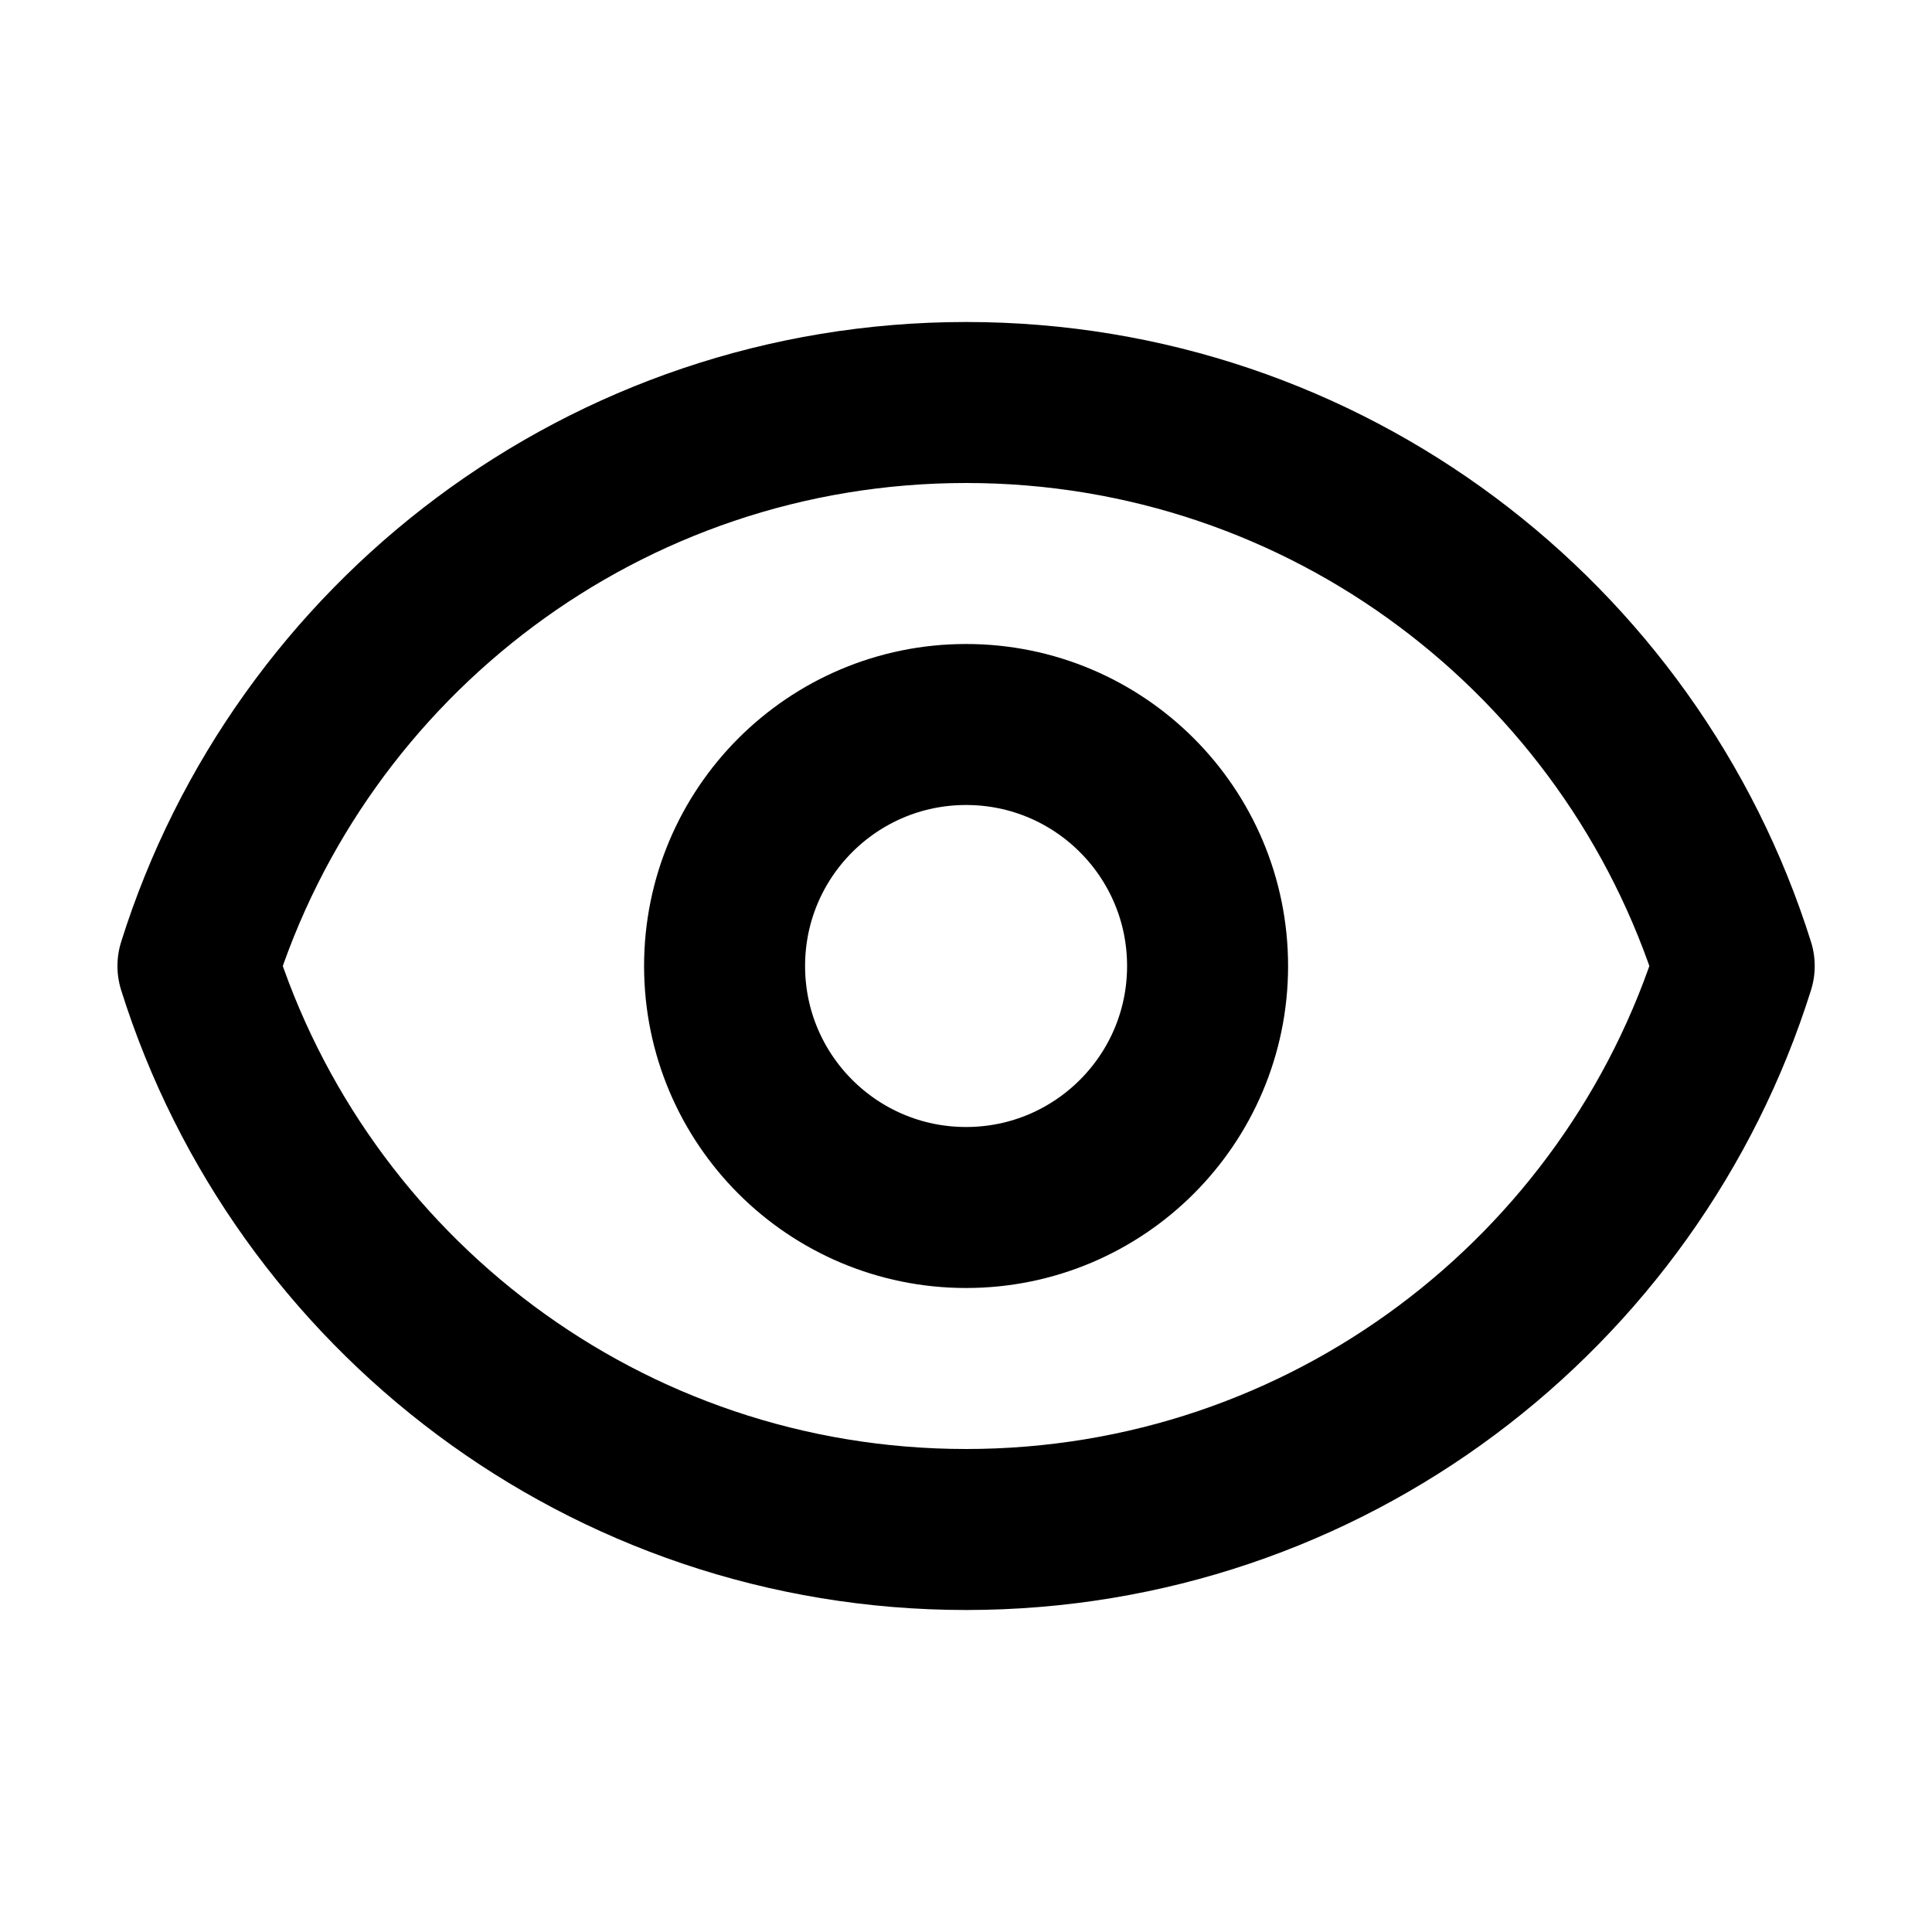
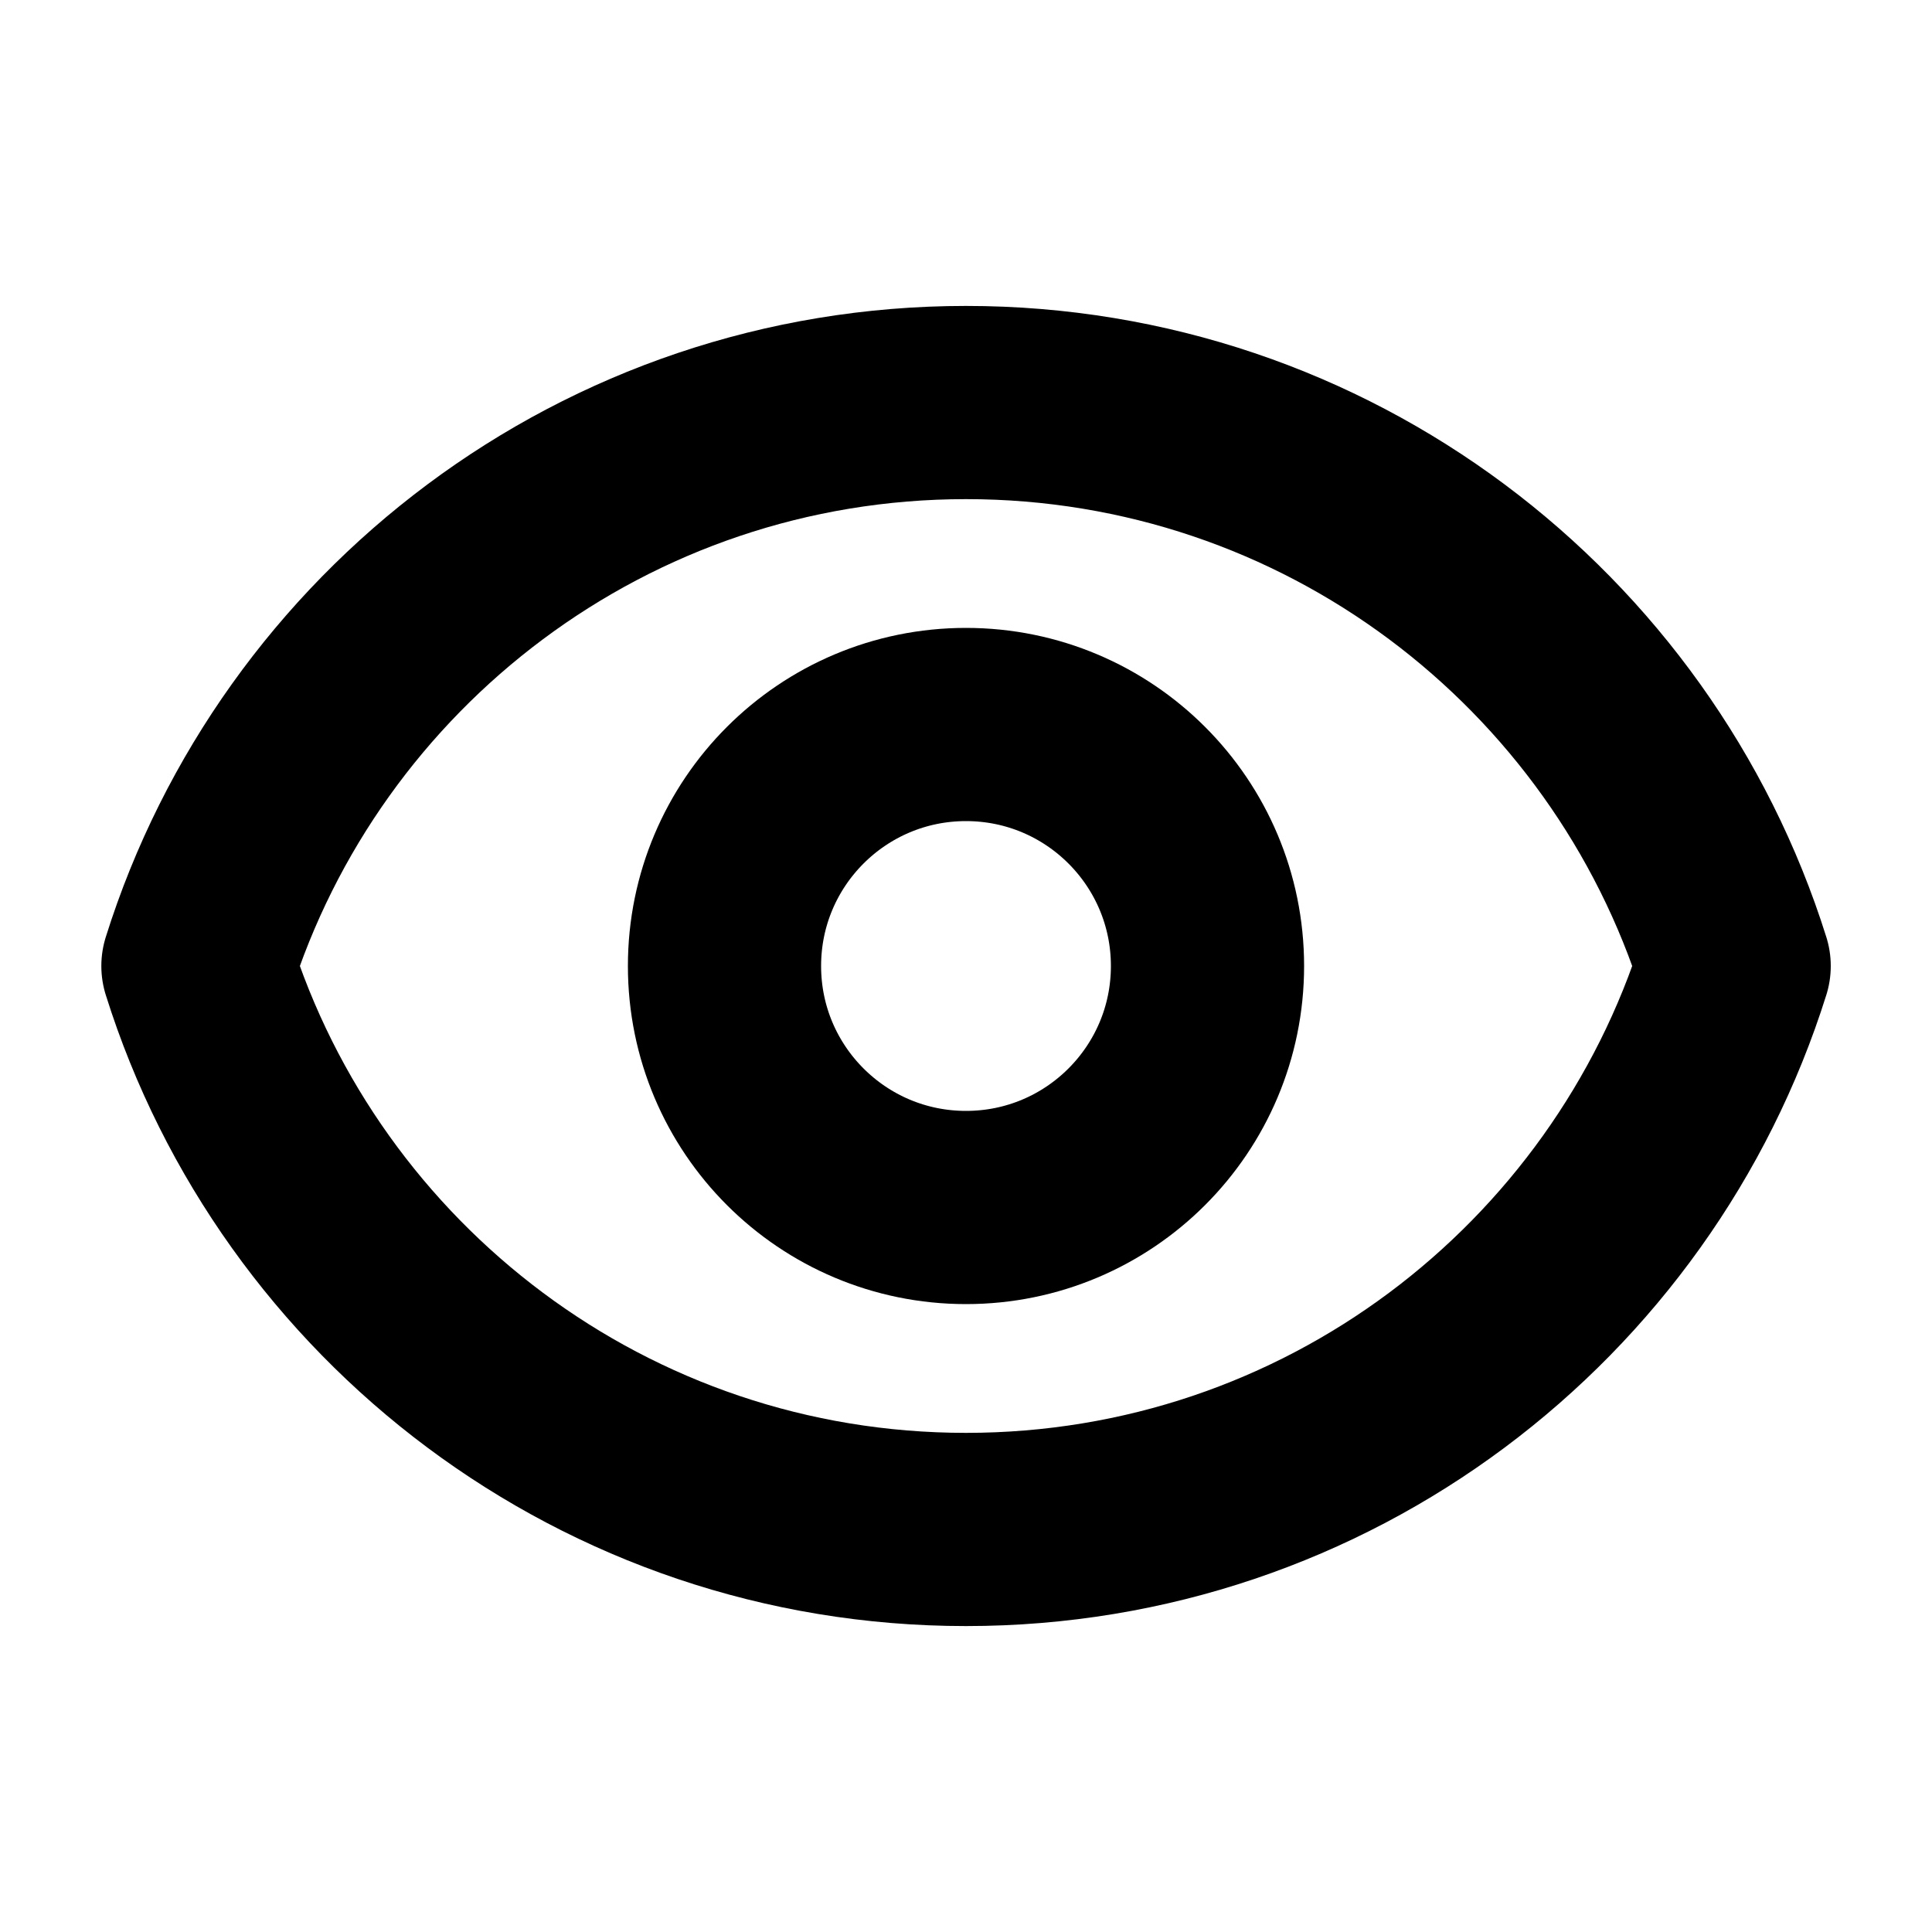
- <svg xmlns="http://www.w3.org/2000/svg" width="24" height="24" viewBox="0 0 24 24" fill="none">
-   <path d="M15.001 12C15.001 13.657 13.658 15 12.001 15C10.344 15 9.001 13.657 9.001 12C9.001 10.343 10.344 9 12.001 9C13.658 9 15.001 10.343 15.001 12Z" stroke="currentColor" stroke-width="2" stroke-linecap="round" stroke-linejoin="round" />
-   <path d="M12.001 5C7.524 5 3.733 7.943 2.459 12C3.733 16.057 7.524 19 12.001 19C16.479 19 20.269 16.057 21.543 12C20.269 7.943 16.479 5 12.001 5Z" stroke="currentColor" stroke-width="2" stroke-linecap="round" stroke-linejoin="round" />
+ <svg xmlns="http://www.w3.org/2000/svg" width="20" height="20" viewBox="0 0 20 20" fill="none">
+   <path d="M12.5 10C12.5 11.381 11.381 12.5 10 12.5C8.619 12.5 7.5 11.381 7.5 10C7.5 8.619 8.619 7.5 10 7.5C11.381 7.5 12.5 8.619 12.5 10Z" stroke="currentColor" stroke-width="2" stroke-linecap="round" stroke-linejoin="round" />
+   <path d="M2.049 10C3.11 6.619 6.269 4.167 10 4.167C13.732 4.167 16.89 6.619 17.952 10C16.89 13.381 13.732 15.833 10 15.833C6.269 15.833 3.11 13.381 2.049 10Z" stroke="currentColor" stroke-width="2" stroke-linecap="round" stroke-linejoin="round" />
</svg>
